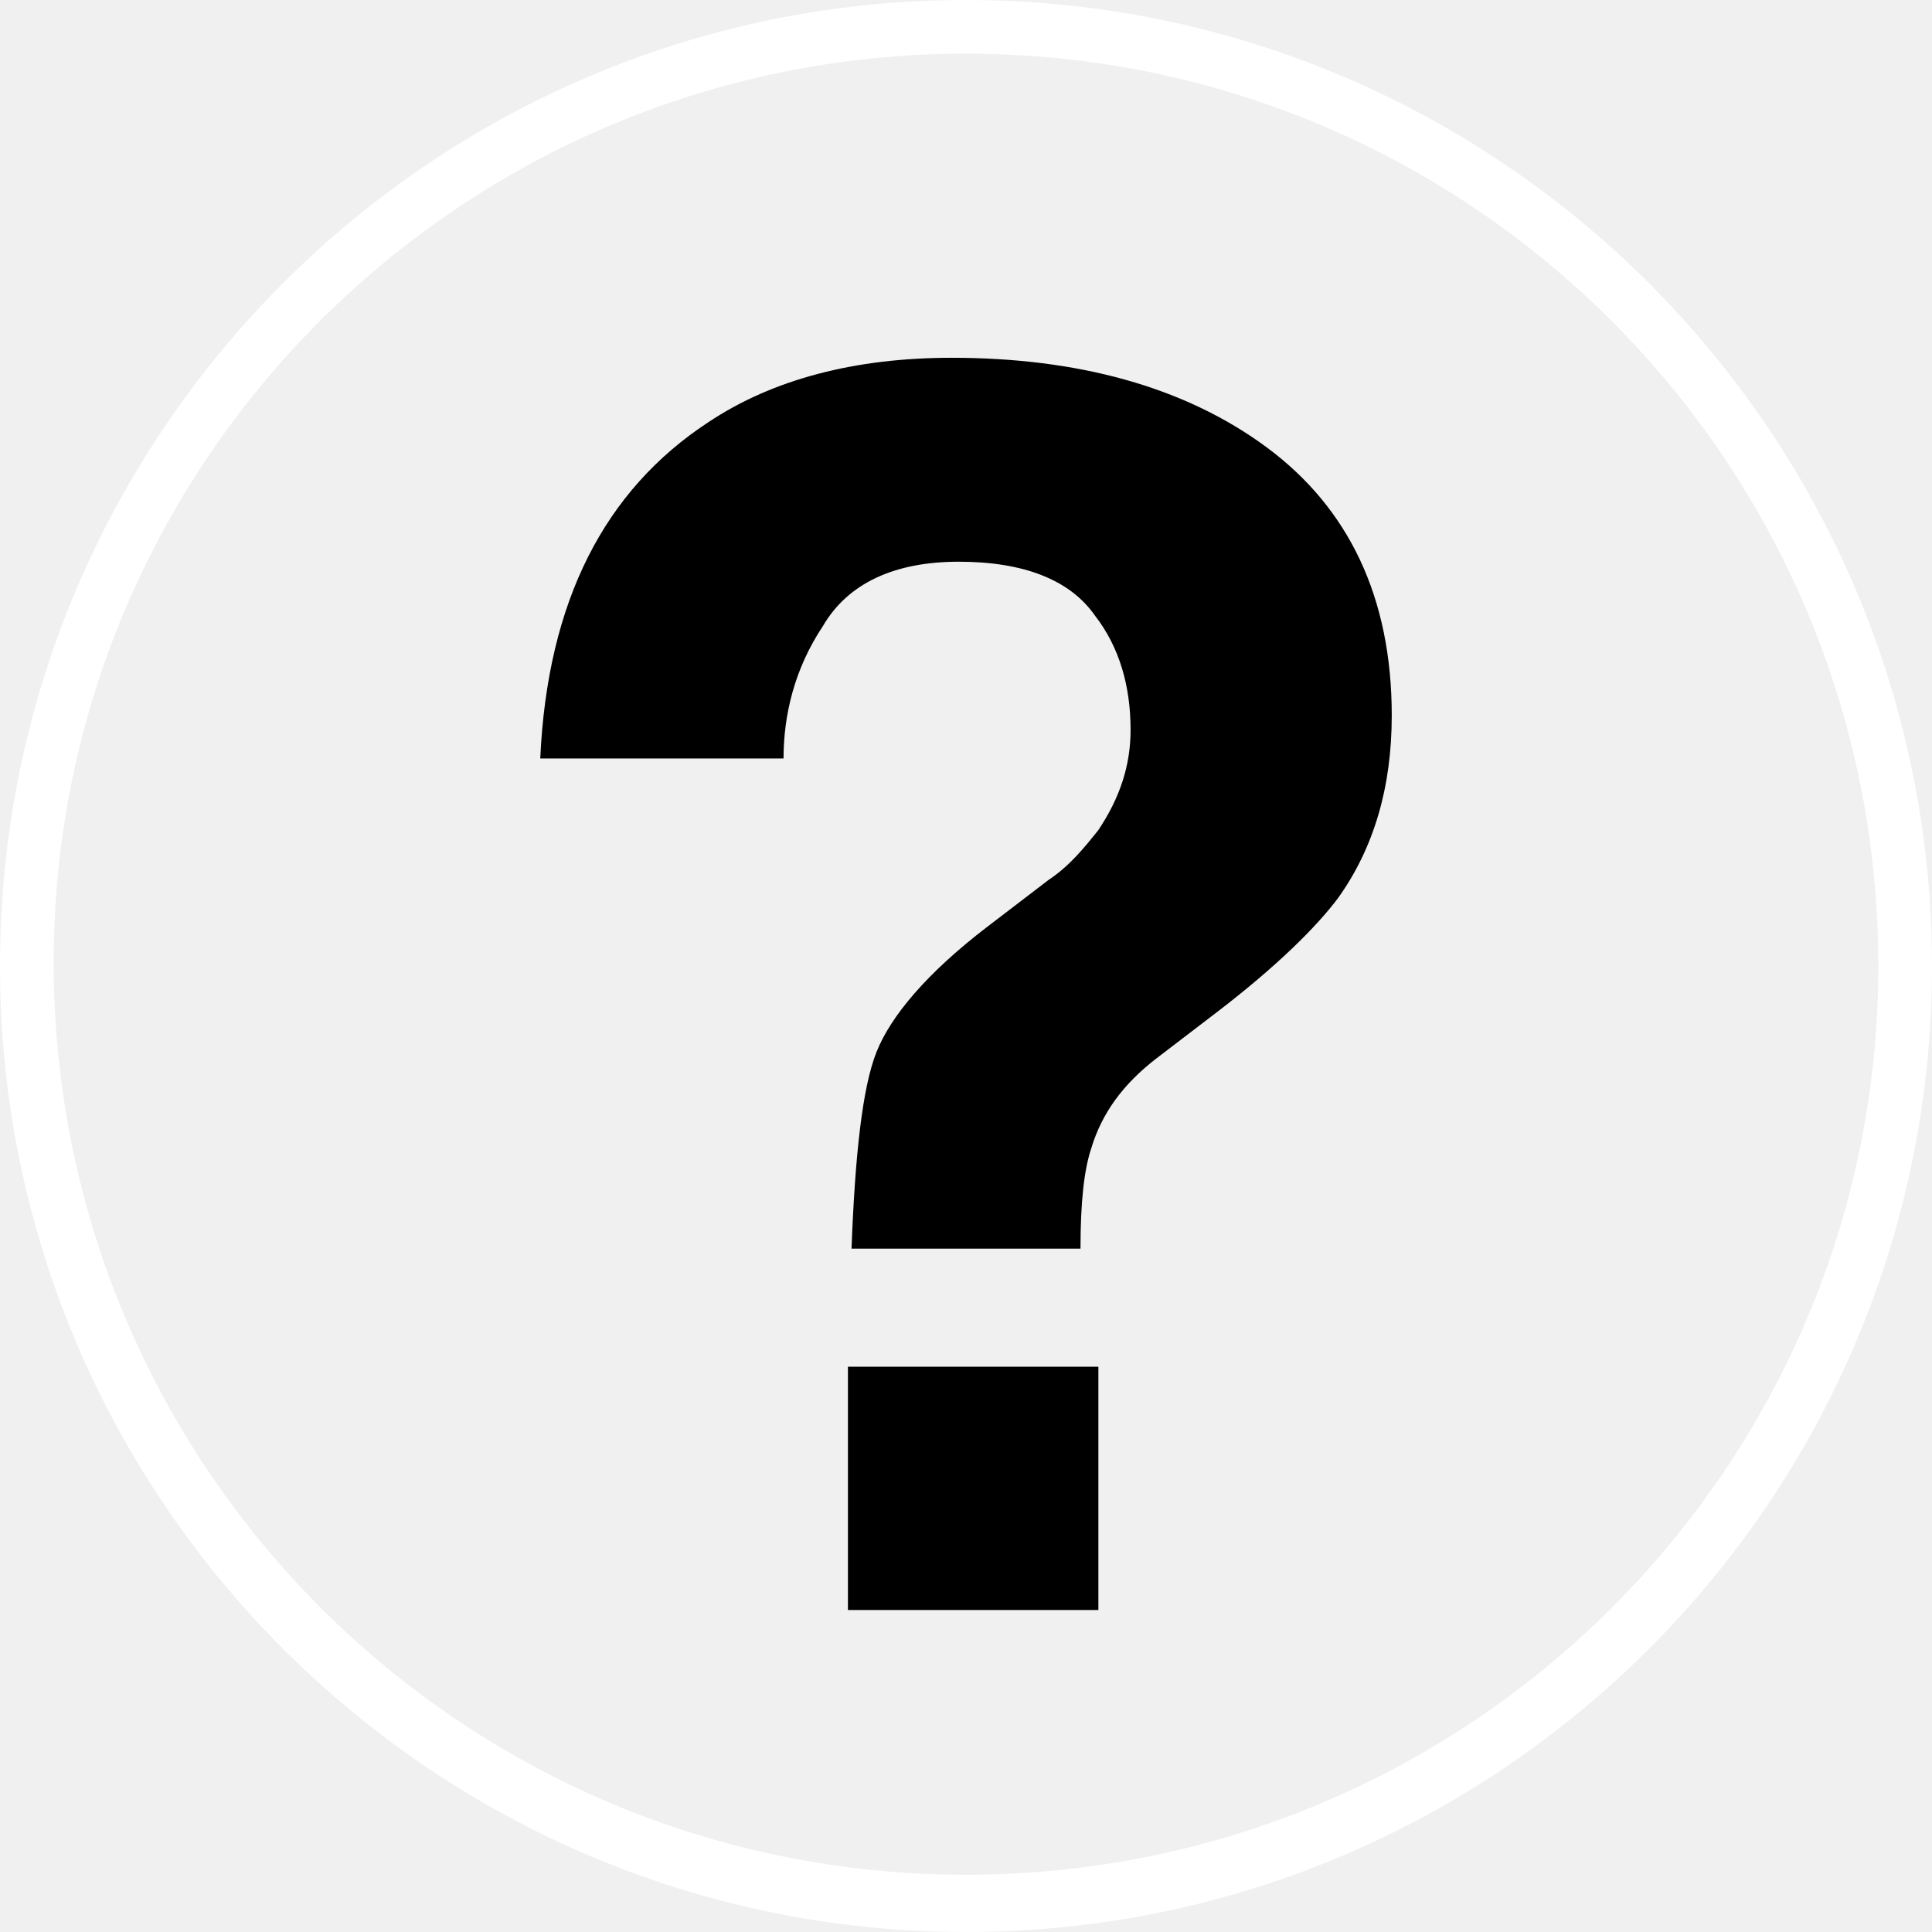
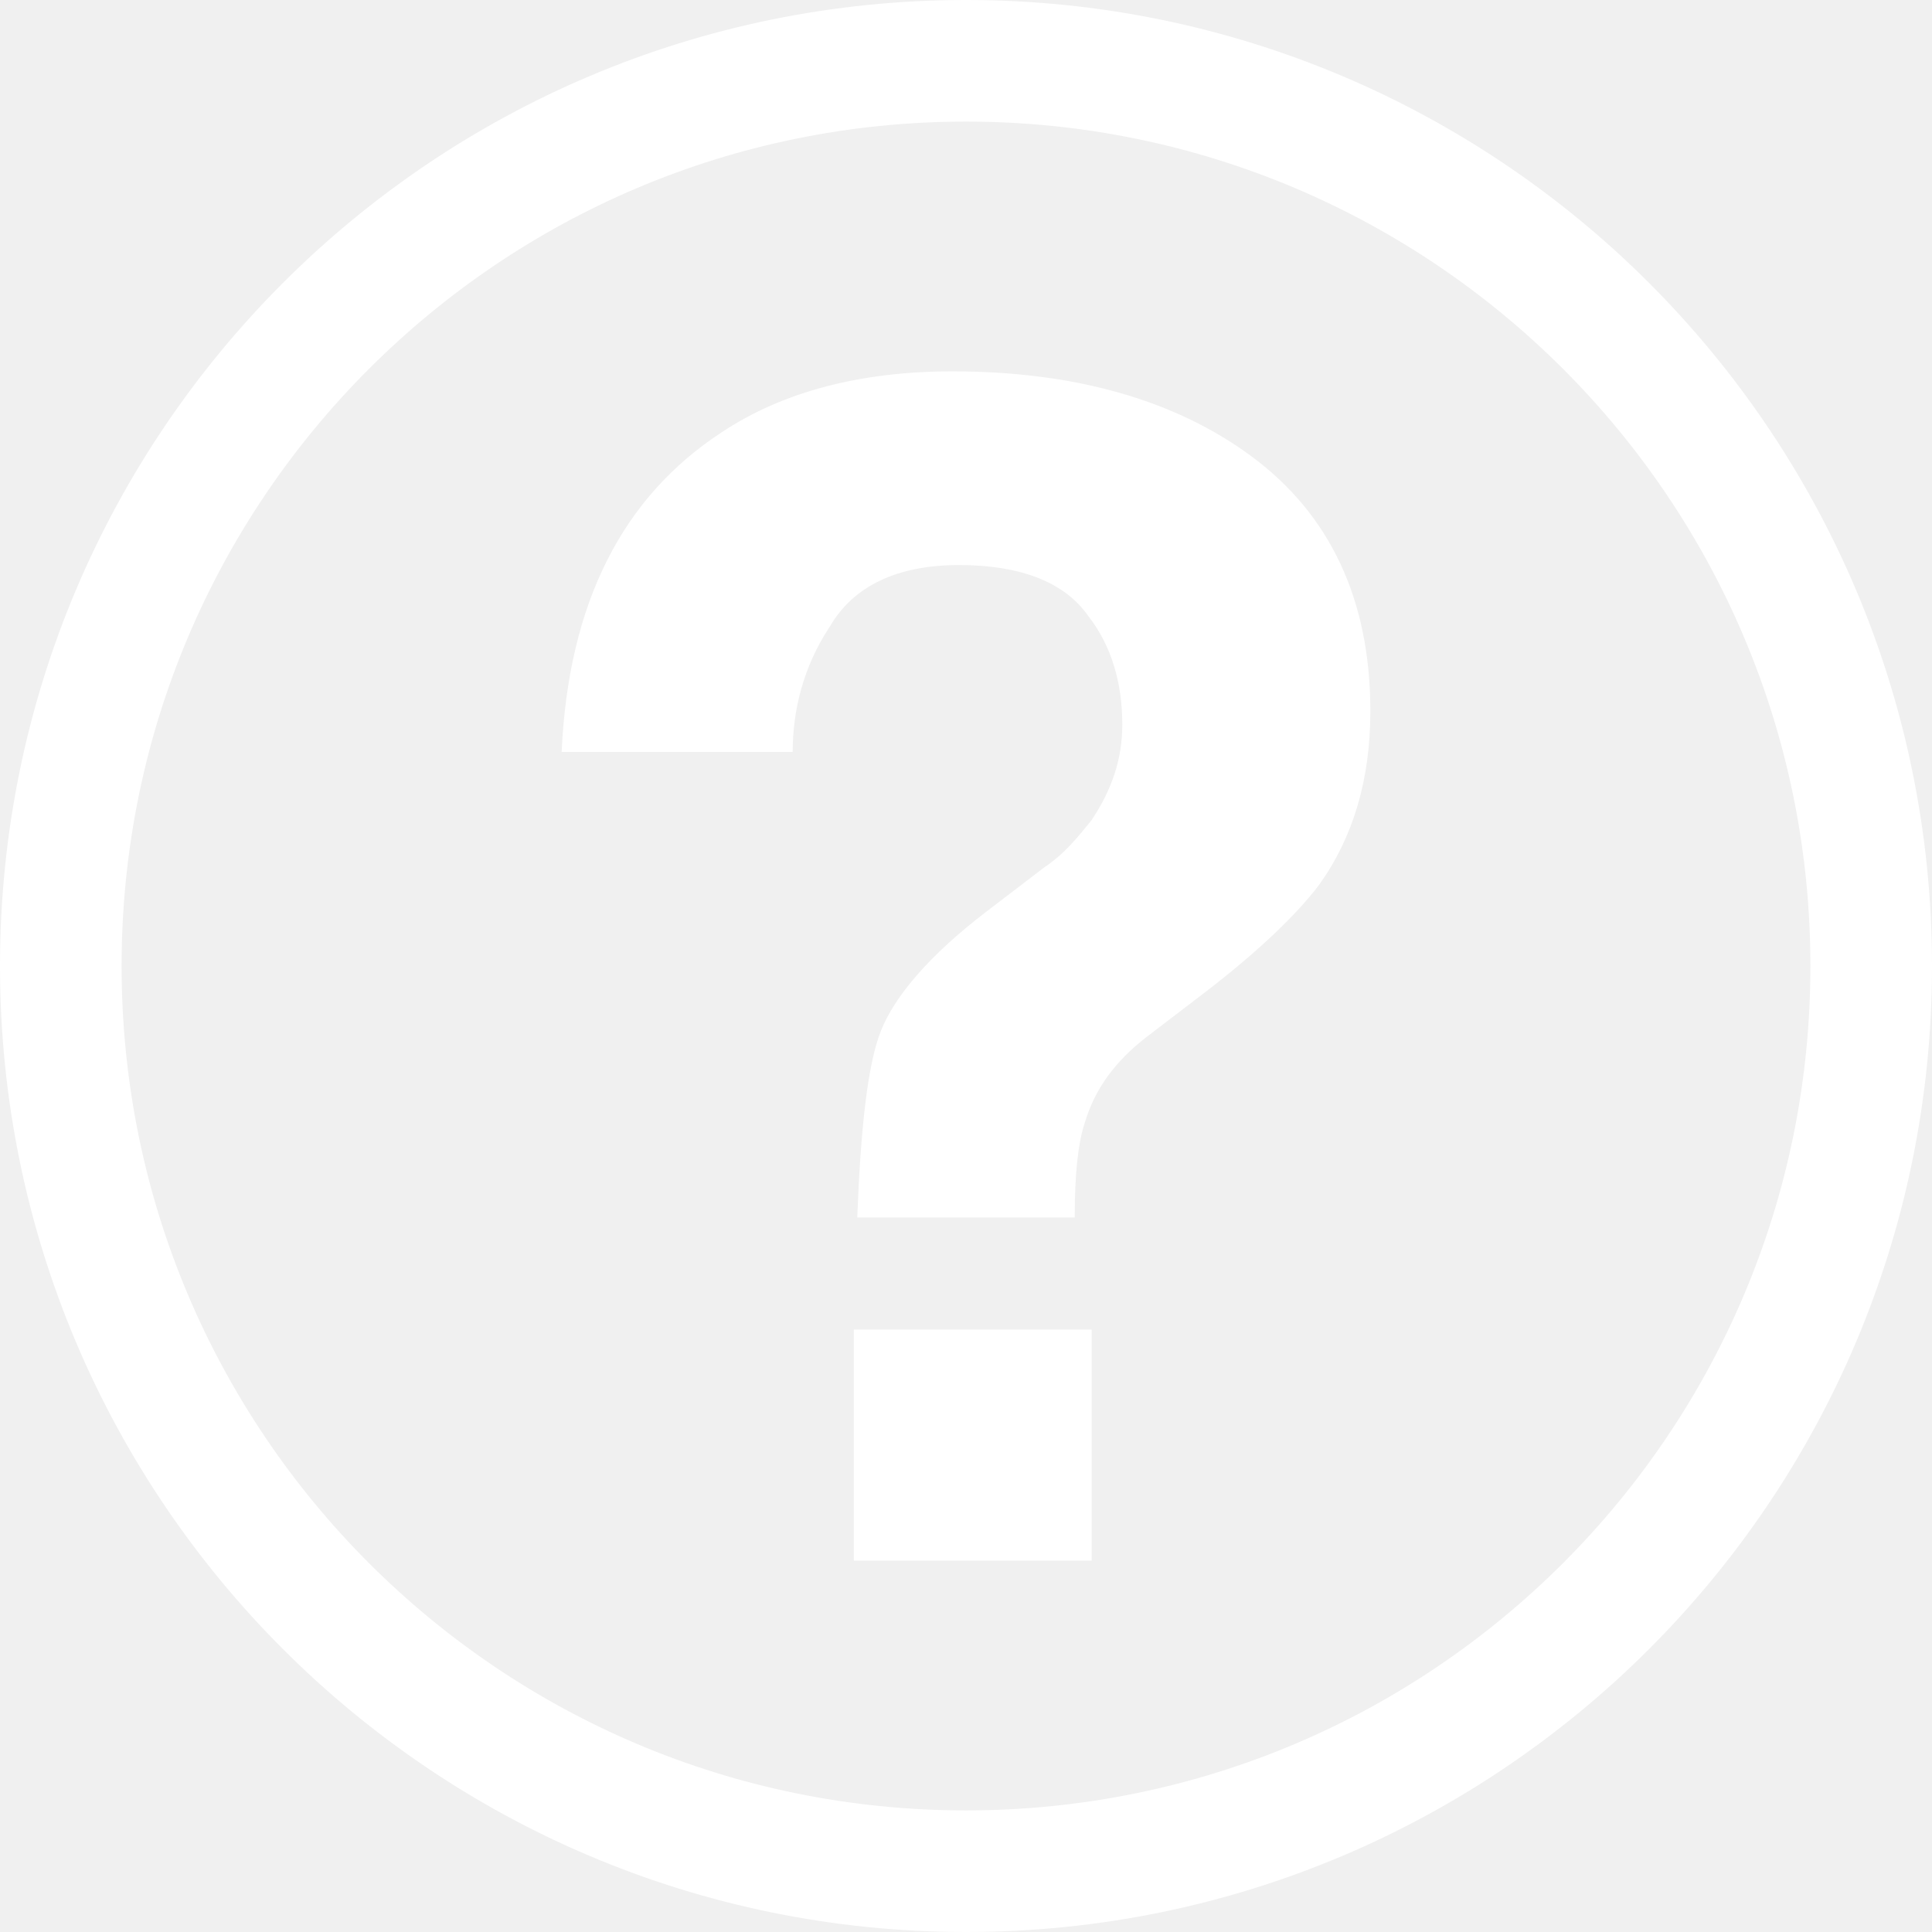
- <svg xmlns="http://www.w3.org/2000/svg" version="1.1" id="Layer_1" x="0px" y="0px" width="317.77px" height="317.77px" viewBox="128.873 234.173 317.77 317.77" enable-background="new 128.873 234.173 317.77 317.77" xml:space="preserve">
-   <path fill="#fff" d="M287.758,234.173c-87.681,0-158.885,71.204-158.885,158.885s71.204,158.885,158.885,158.885  s158.885-71.204,158.885-158.885S375.438,234.173,287.758,234.173z M287.758,542.527c-82.973,0-150.058-67.085-150.058-150.058  C137.7,310.084,204.785,243,287.758,243c82.973,0,150.058,67.084,150.058,150.058C437.815,475.442,370.73,542.527,287.758,542.527z" />
+ <svg xmlns="http://www.w3.org/2000/svg" version="1.1" id="Layer_1" x="0px" y="0px" width="317.77px" height="317.77px" viewBox="0 0 317.77 317.77" enable-background="new 0 0 317.77 317.77" xml:space="preserve">
+   <circle stroke="#FFFFFF" stroke-width="20" cx="158.885" cy="158.885" r="148.885" fill="transparent" />
  <g>
-     <path d="M245.389,303.611c10.592-7.062,24.127-10.592,40.015-10.592c20.596,0,38.25,4.708,51.785,14.711   c13.534,10.004,20.596,24.716,20.596,44.135c0,11.77-2.941,21.773-8.826,30.012c-3.531,4.708-10.004,11.181-20.008,18.831   l-10.004,7.649c-5.296,4.119-8.827,8.827-10.593,14.712c-1.177,3.53-1.765,8.827-1.765,16.477h-37.662   c0.588-15.3,1.766-26.48,4.119-32.365c2.354-5.885,8.239-12.946,18.243-20.596l10.004-7.65c3.531-2.354,5.884-5.296,8.239-8.238   c3.53-5.296,5.296-10.592,5.296-16.477c0-7.062-1.766-13.535-5.885-18.831c-4.119-5.884-11.77-8.827-22.362-8.827   s-18.242,3.531-22.361,10.592c-4.708,7.062-6.473,14.711-6.473,21.773h-40.015C218.908,333.035,228.323,314.792,245.389,303.611z    M268.338,458.965h41.193v40.016h-41.193V458.965z" />
+     <path fill="#FFFFFF" d="M118.645,71.139c10.059-6.708,22.914-10.06,38.004-10.06c19.561,0,36.327,4.471,49.183,13.972   c12.853,9.501,19.56,23.474,19.56,41.917c0,11.178-2.793,20.677-8.382,28.503c-3.354,4.472-9.501,10.619-19.002,17.885   l-9.502,7.265c-5.03,3.91-8.383,8.382-10.061,13.973c-1.118,3.351-1.677,8.382-1.677,15.648h-35.768   c0.558-14.53,1.677-25.147,3.91-30.738c2.236-5.59,7.826-12.295,17.326-19.561l9.501-7.266c3.354-2.235,5.589-5.03,7.826-7.823   c3.352-5.03,5.029-10.06,5.029-15.649c0-6.706-1.678-12.855-5.59-17.884c-3.911-5.588-11.179-8.383-21.238-8.383   c-10.058,0-17.325,3.353-21.236,10.06c-4.472,6.707-6.148,13.973-6.148,20.678H92.378C93.495,99.085,102.437,81.759,118.645,71.139   z M140.44,218.685h39.122v38.006H140.44V218.685L140.44,218.685z" />
  </g>
</svg>
